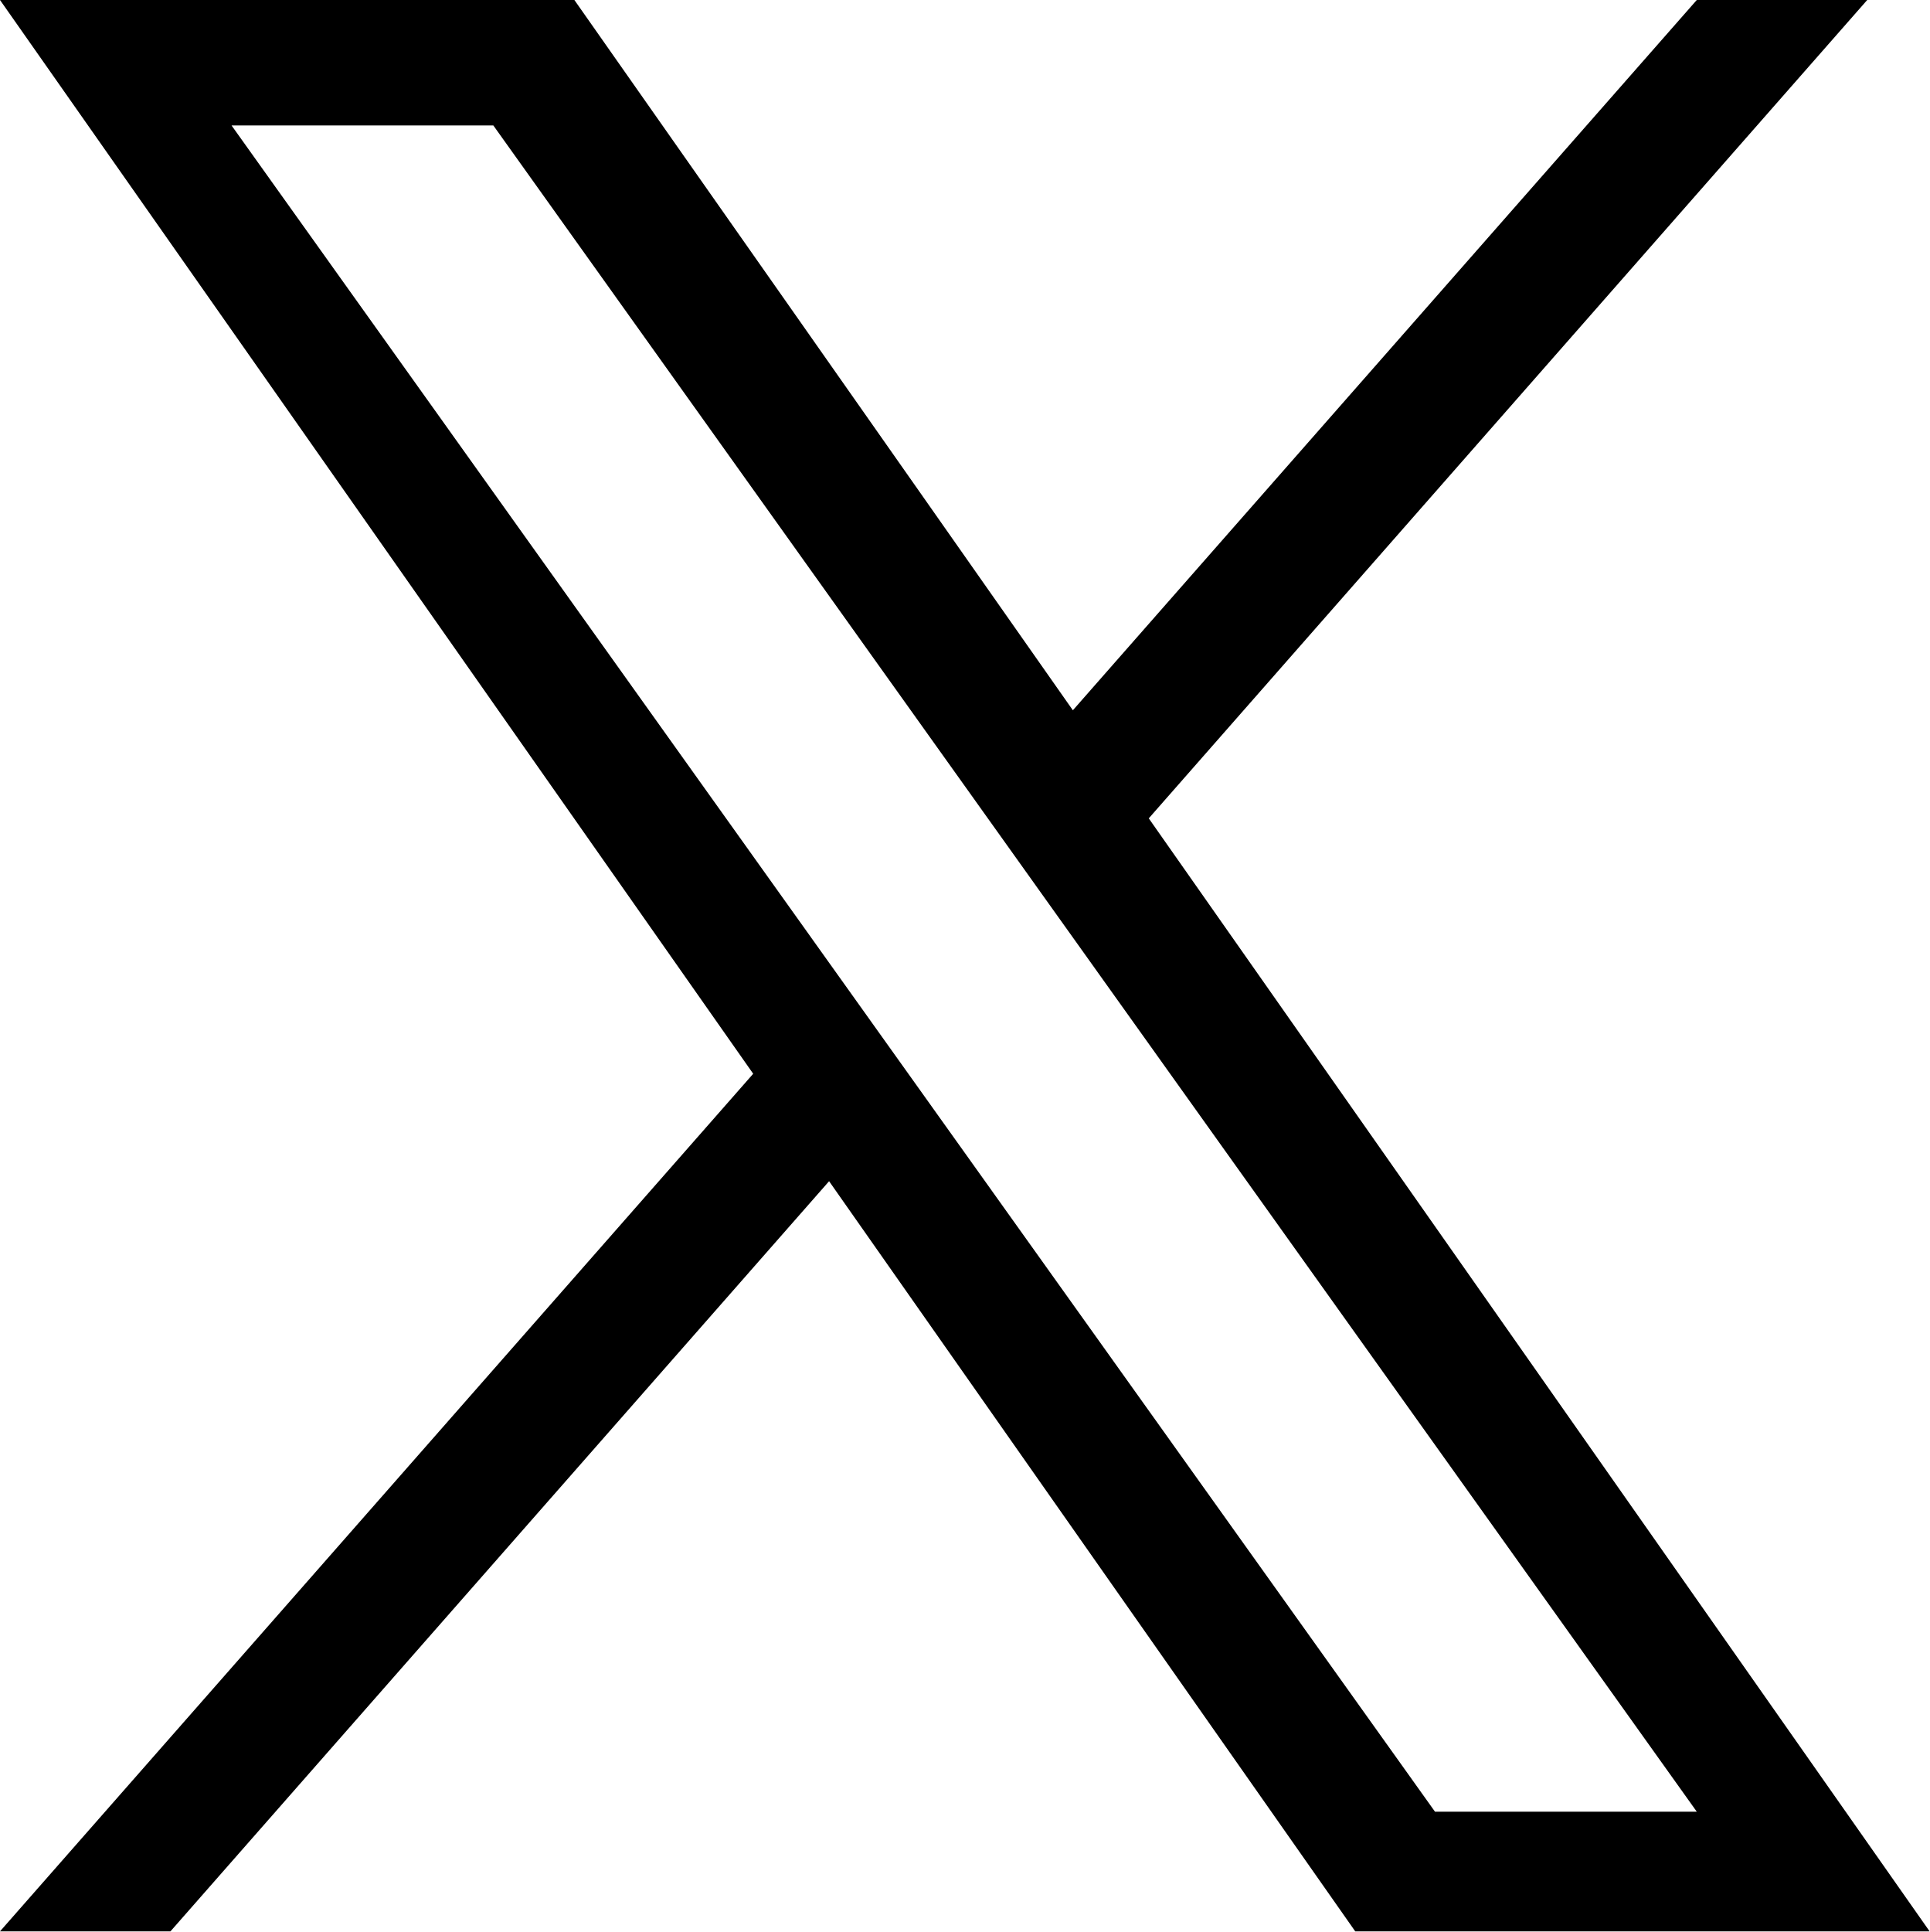
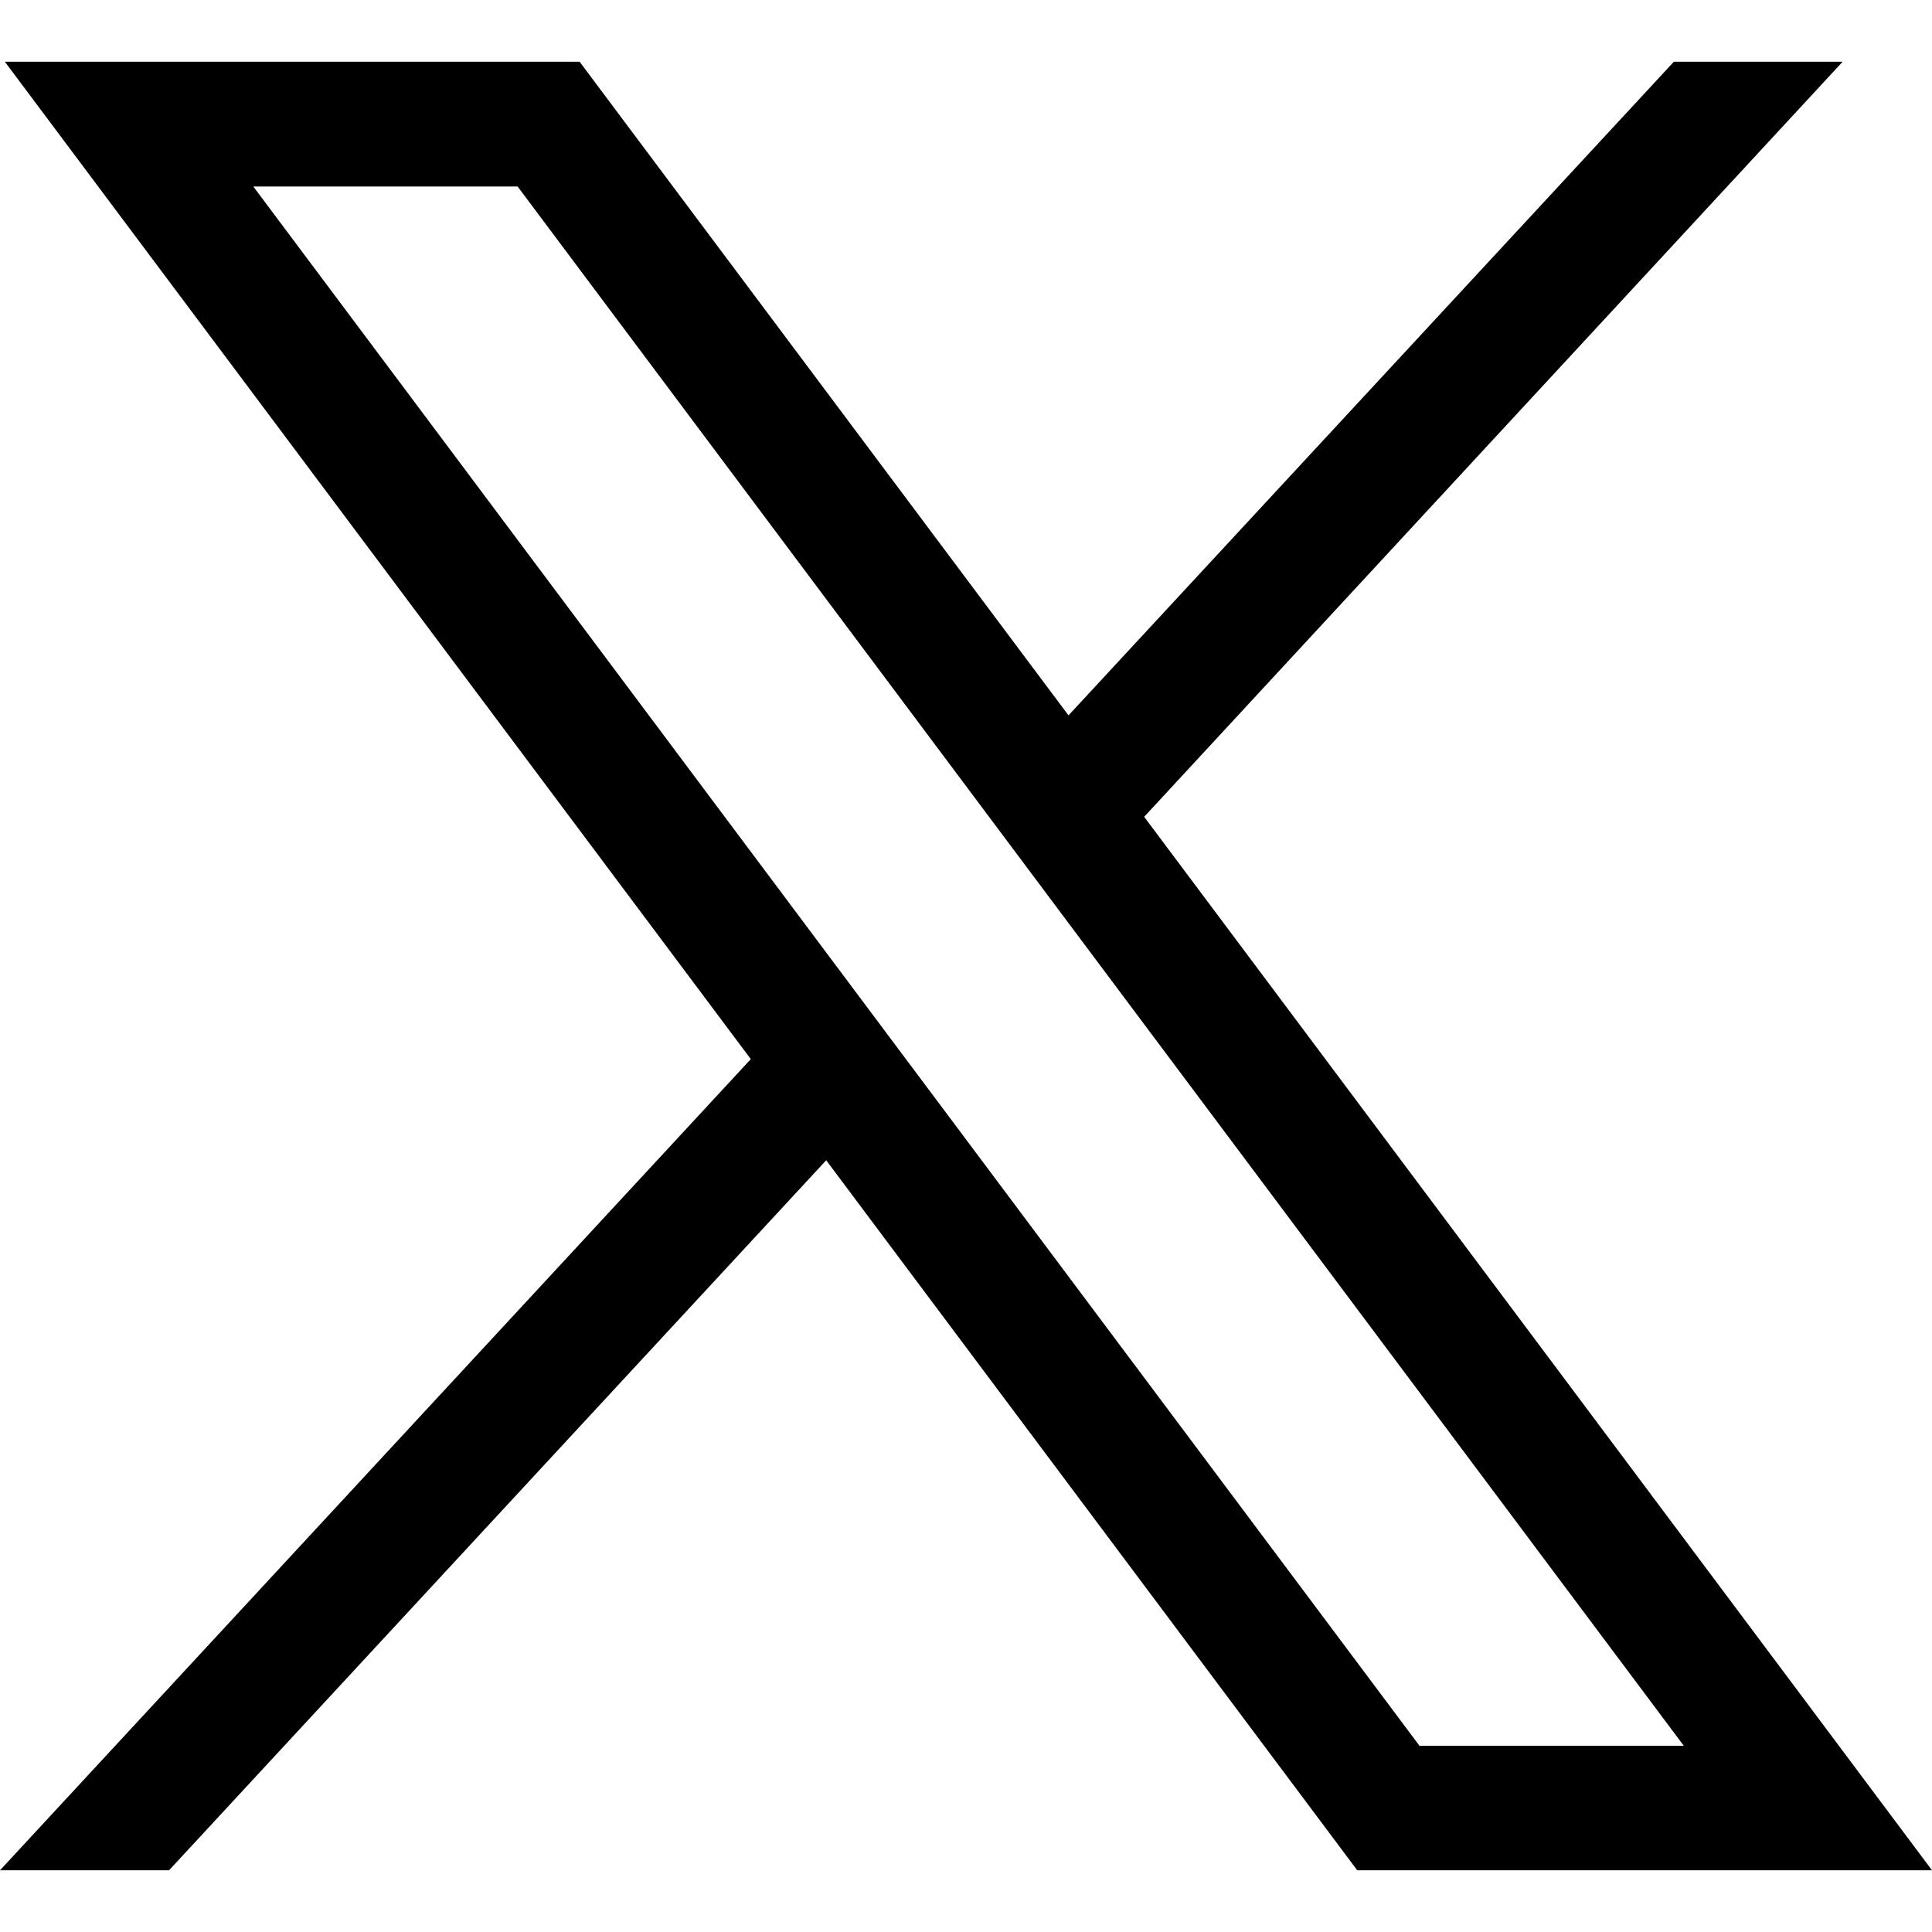
- <svg xmlns="http://www.w3.org/2000/svg" width="300" height="300.3" fill="currentColor" class="c-media__svg" viewBox="0 0 300 300.3">
-   <path d="m178.6 127.2 111.7-127.2h-26.5l-97 110.4-77.5-110.4h-89.3l117.1 166.9-117.1 133.3h26.5l102.4-116.6 81.8 116.6h89.3m-264-280.7h40.7l187.1 262.1h-40.7" />
+ <svg xmlns="http://www.w3.org/2000/svg" width="72" height="72" fill="currentColor" class="c-media__svg" viewBox="0 0 72 72">
+   <path d="m42.64 30.44 26.03-28.14h-6.29l-22.56 24.36-18.22-24.36h-21.42l27.8 37.17-27.98 30.23h6.3l24.49-26.46 19.79 26.46h21.42zm-33.2-23.49h9.85l43.46 58.11h-9.85z" />
</svg>
